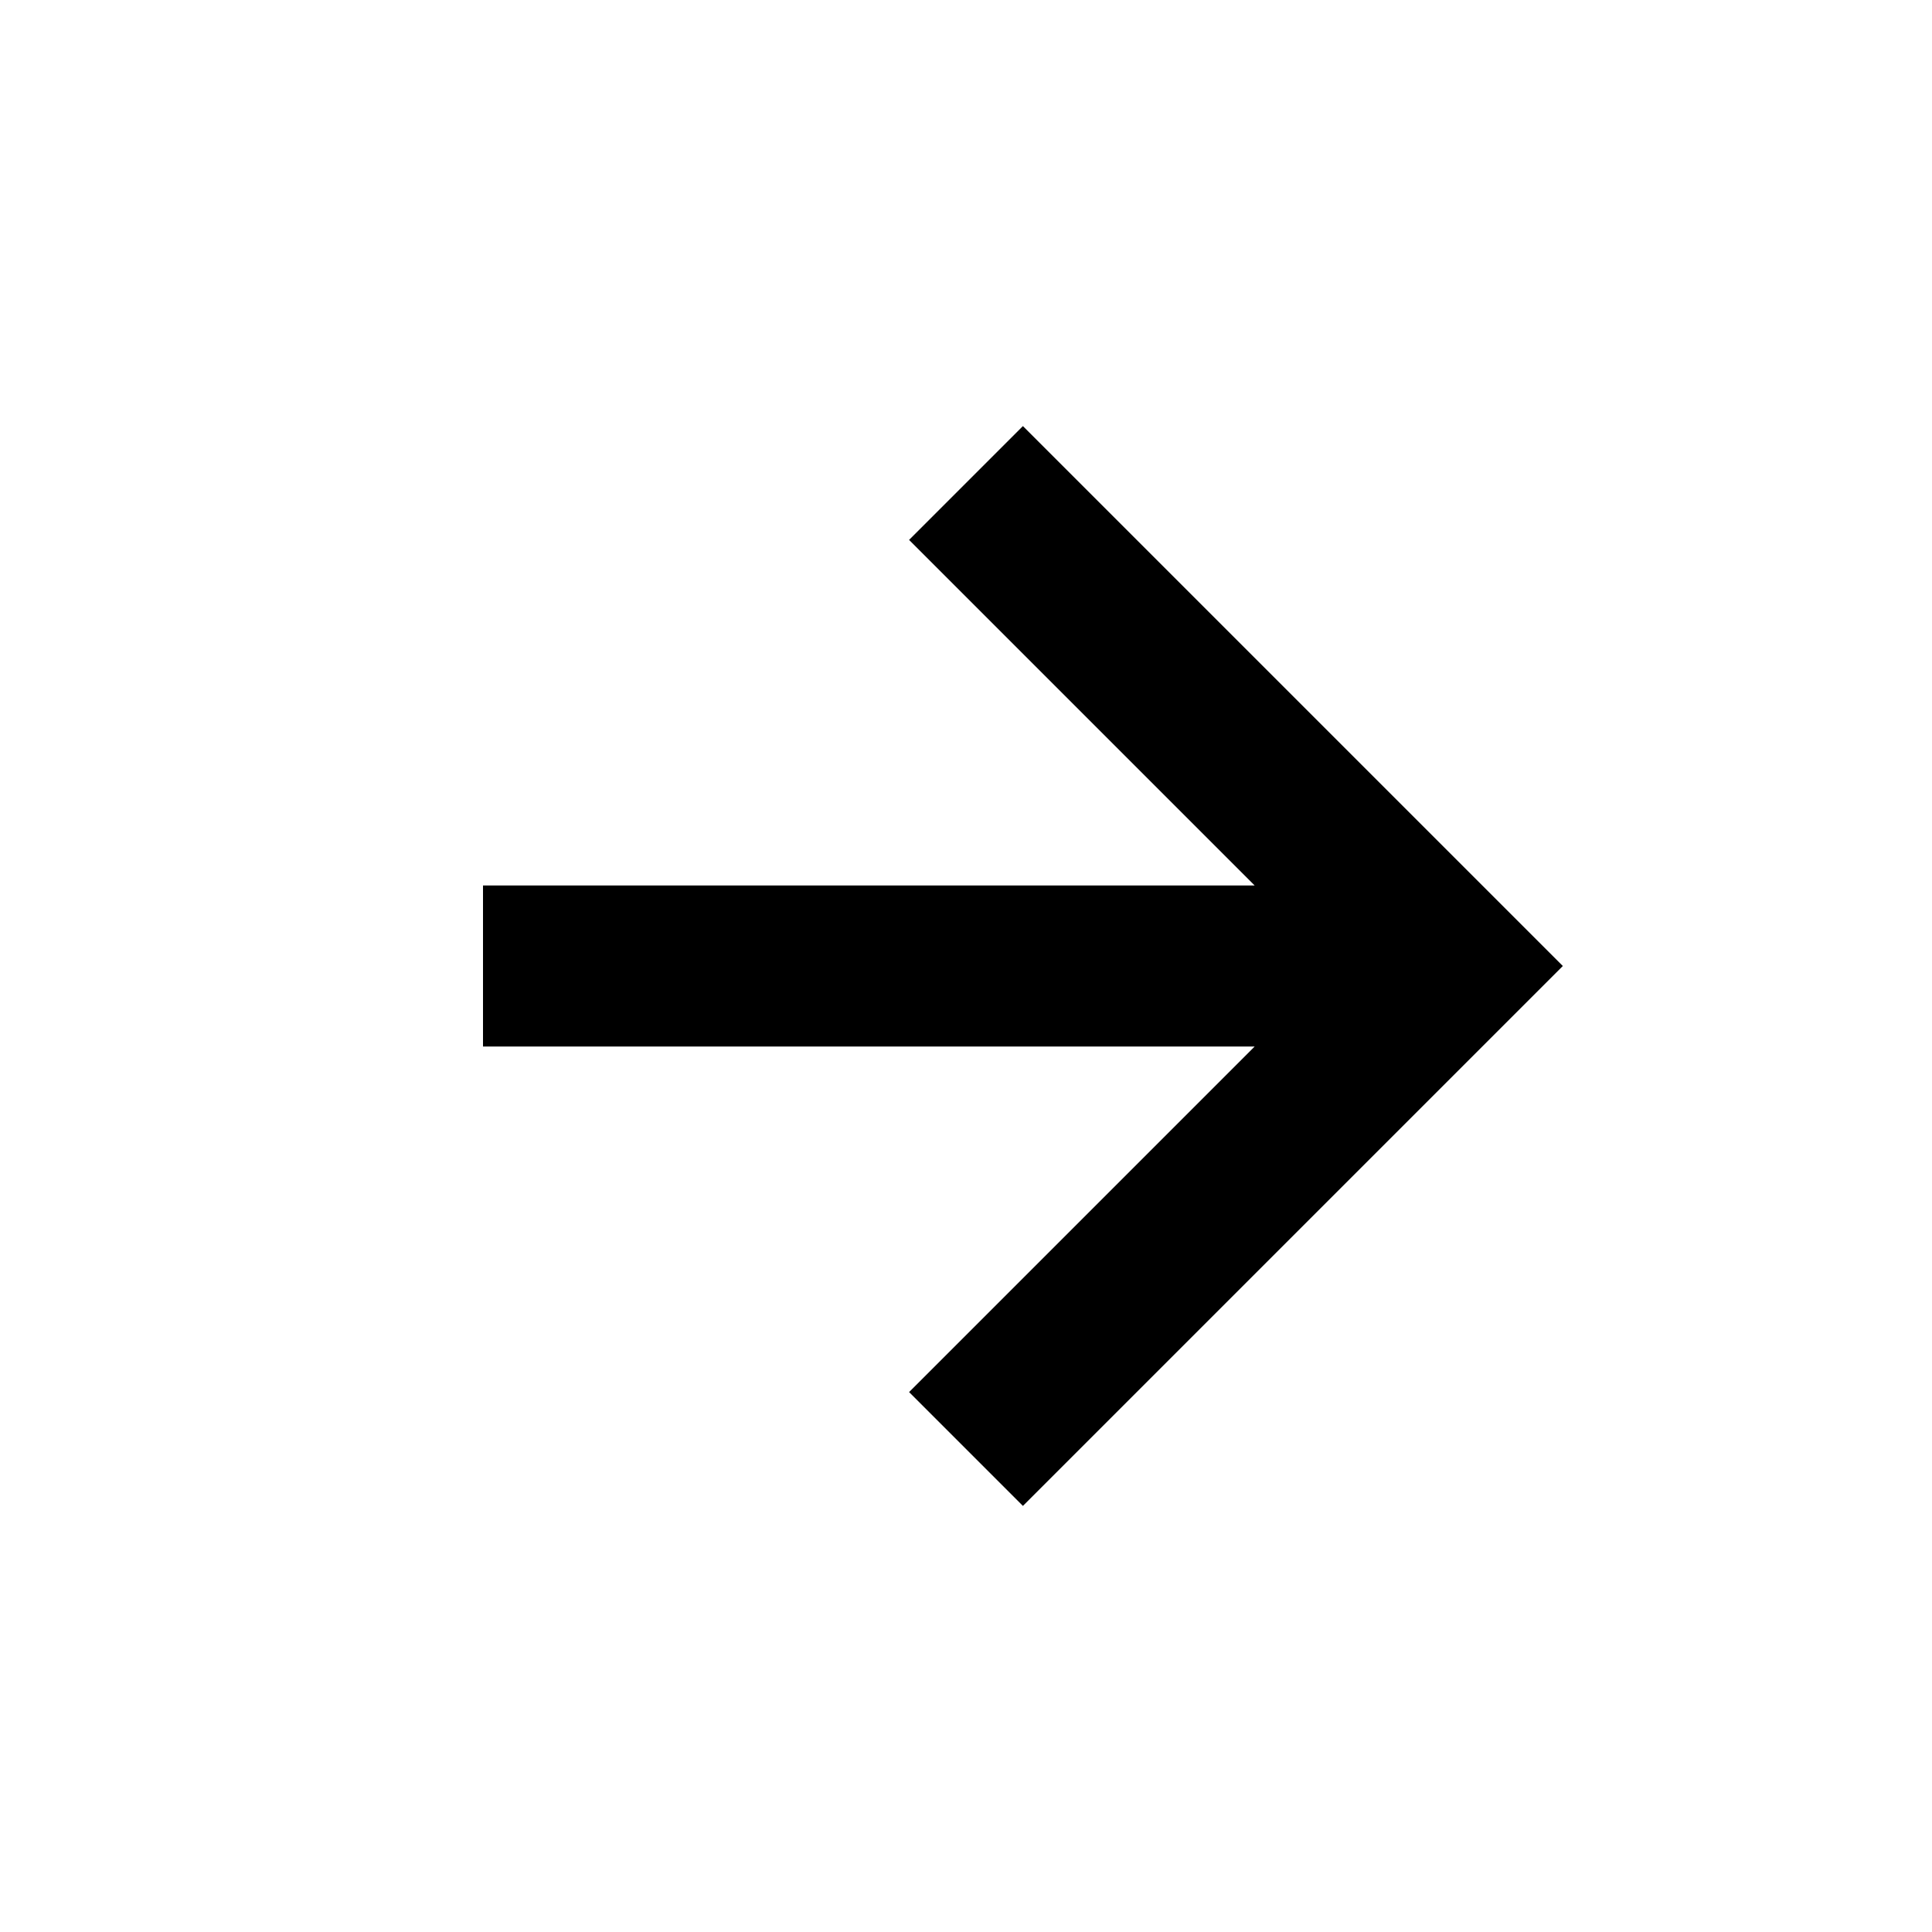
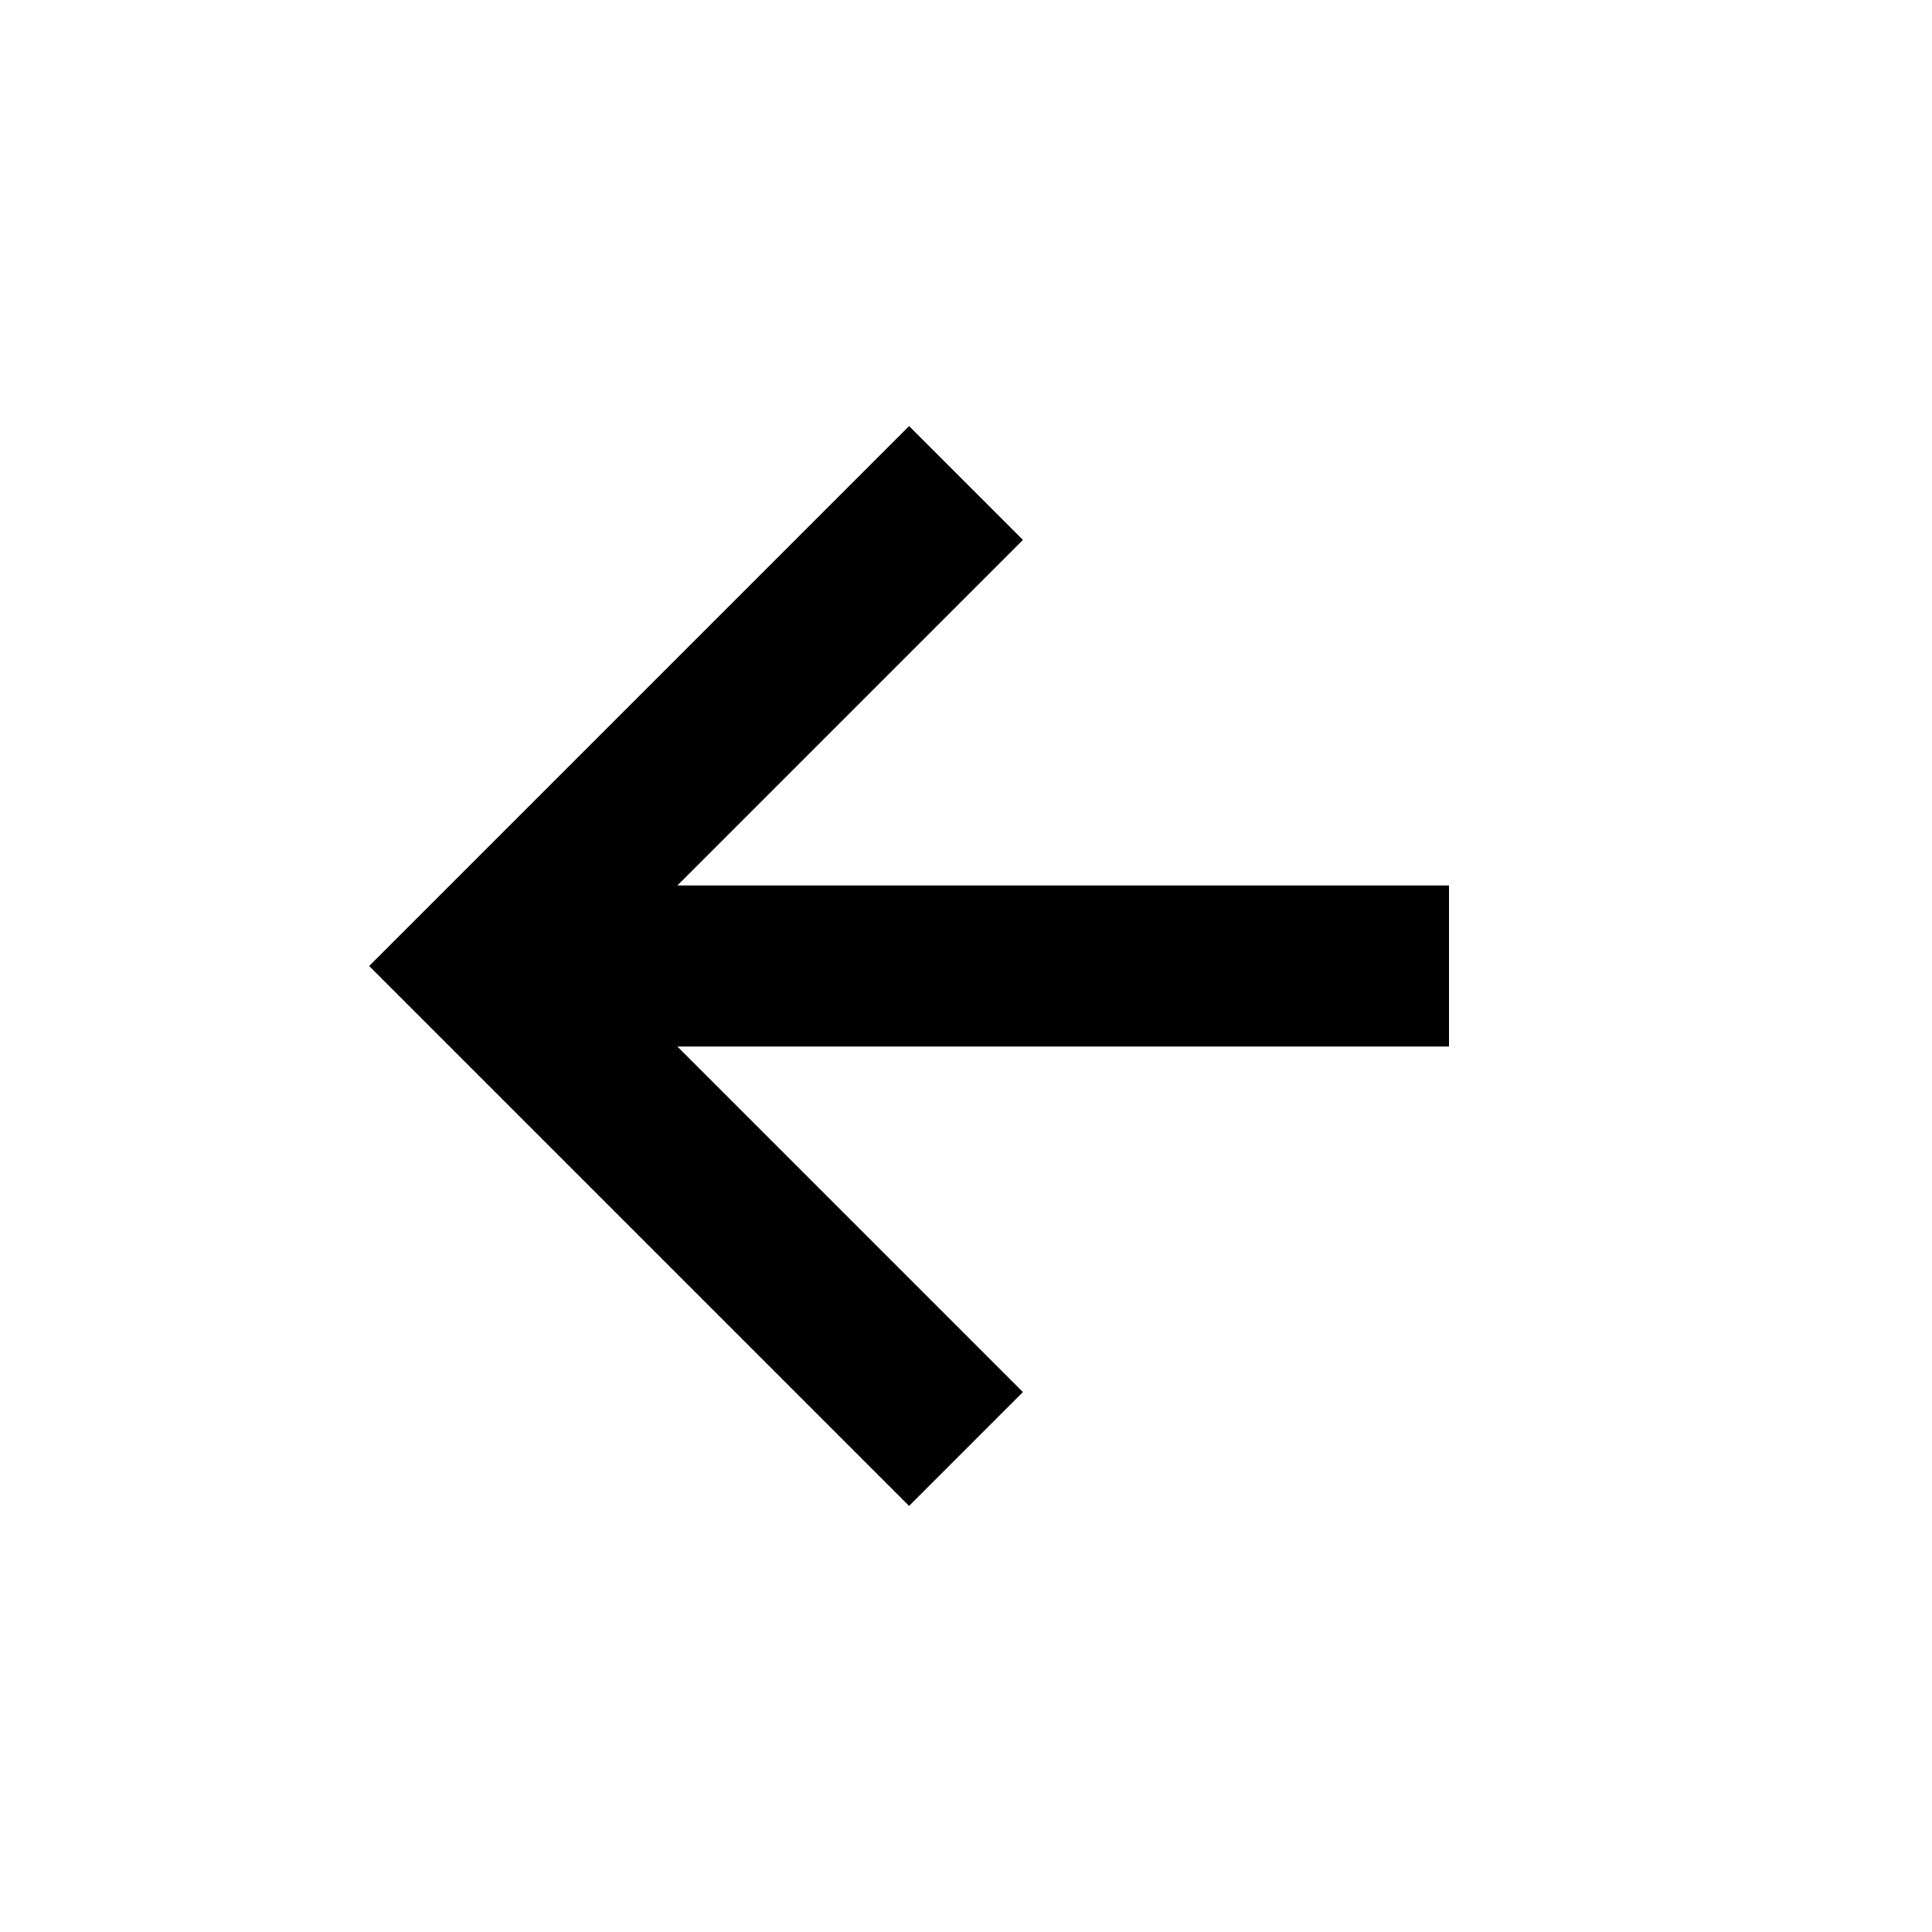
<svg xmlns="http://www.w3.org/2000/svg" width="24" height="24" viewBox="0 0 24 24" style="fill: rgba(0, 0, 0, 1);transform: ;msFilter:;">
-   <path d="m11.293 17.293 1.414 1.414L19.414 12l-6.707-6.707-1.414 1.414L15.586 11H6v2h9.586z" />
+   <path d="M12.707 17.293 8.414 13H18v-2H8.414l4.293-4.293-1.414-1.414L4.586 12l6.707 6.707z" />
</svg>
